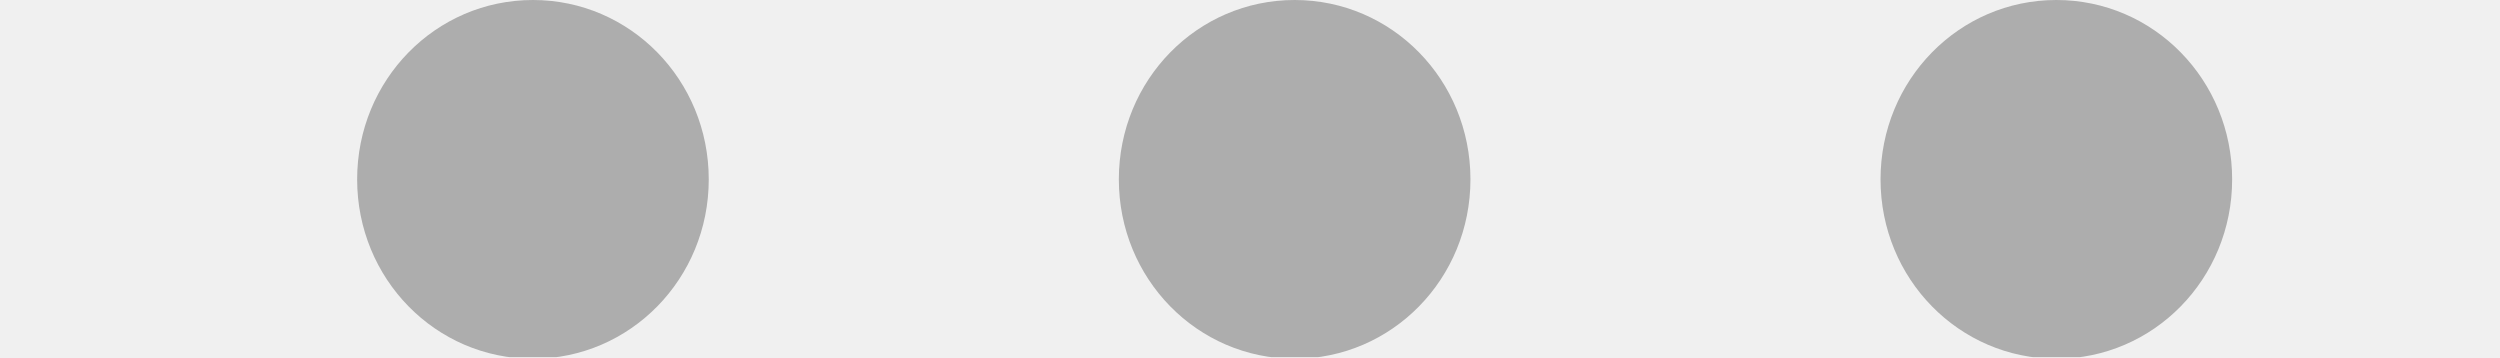
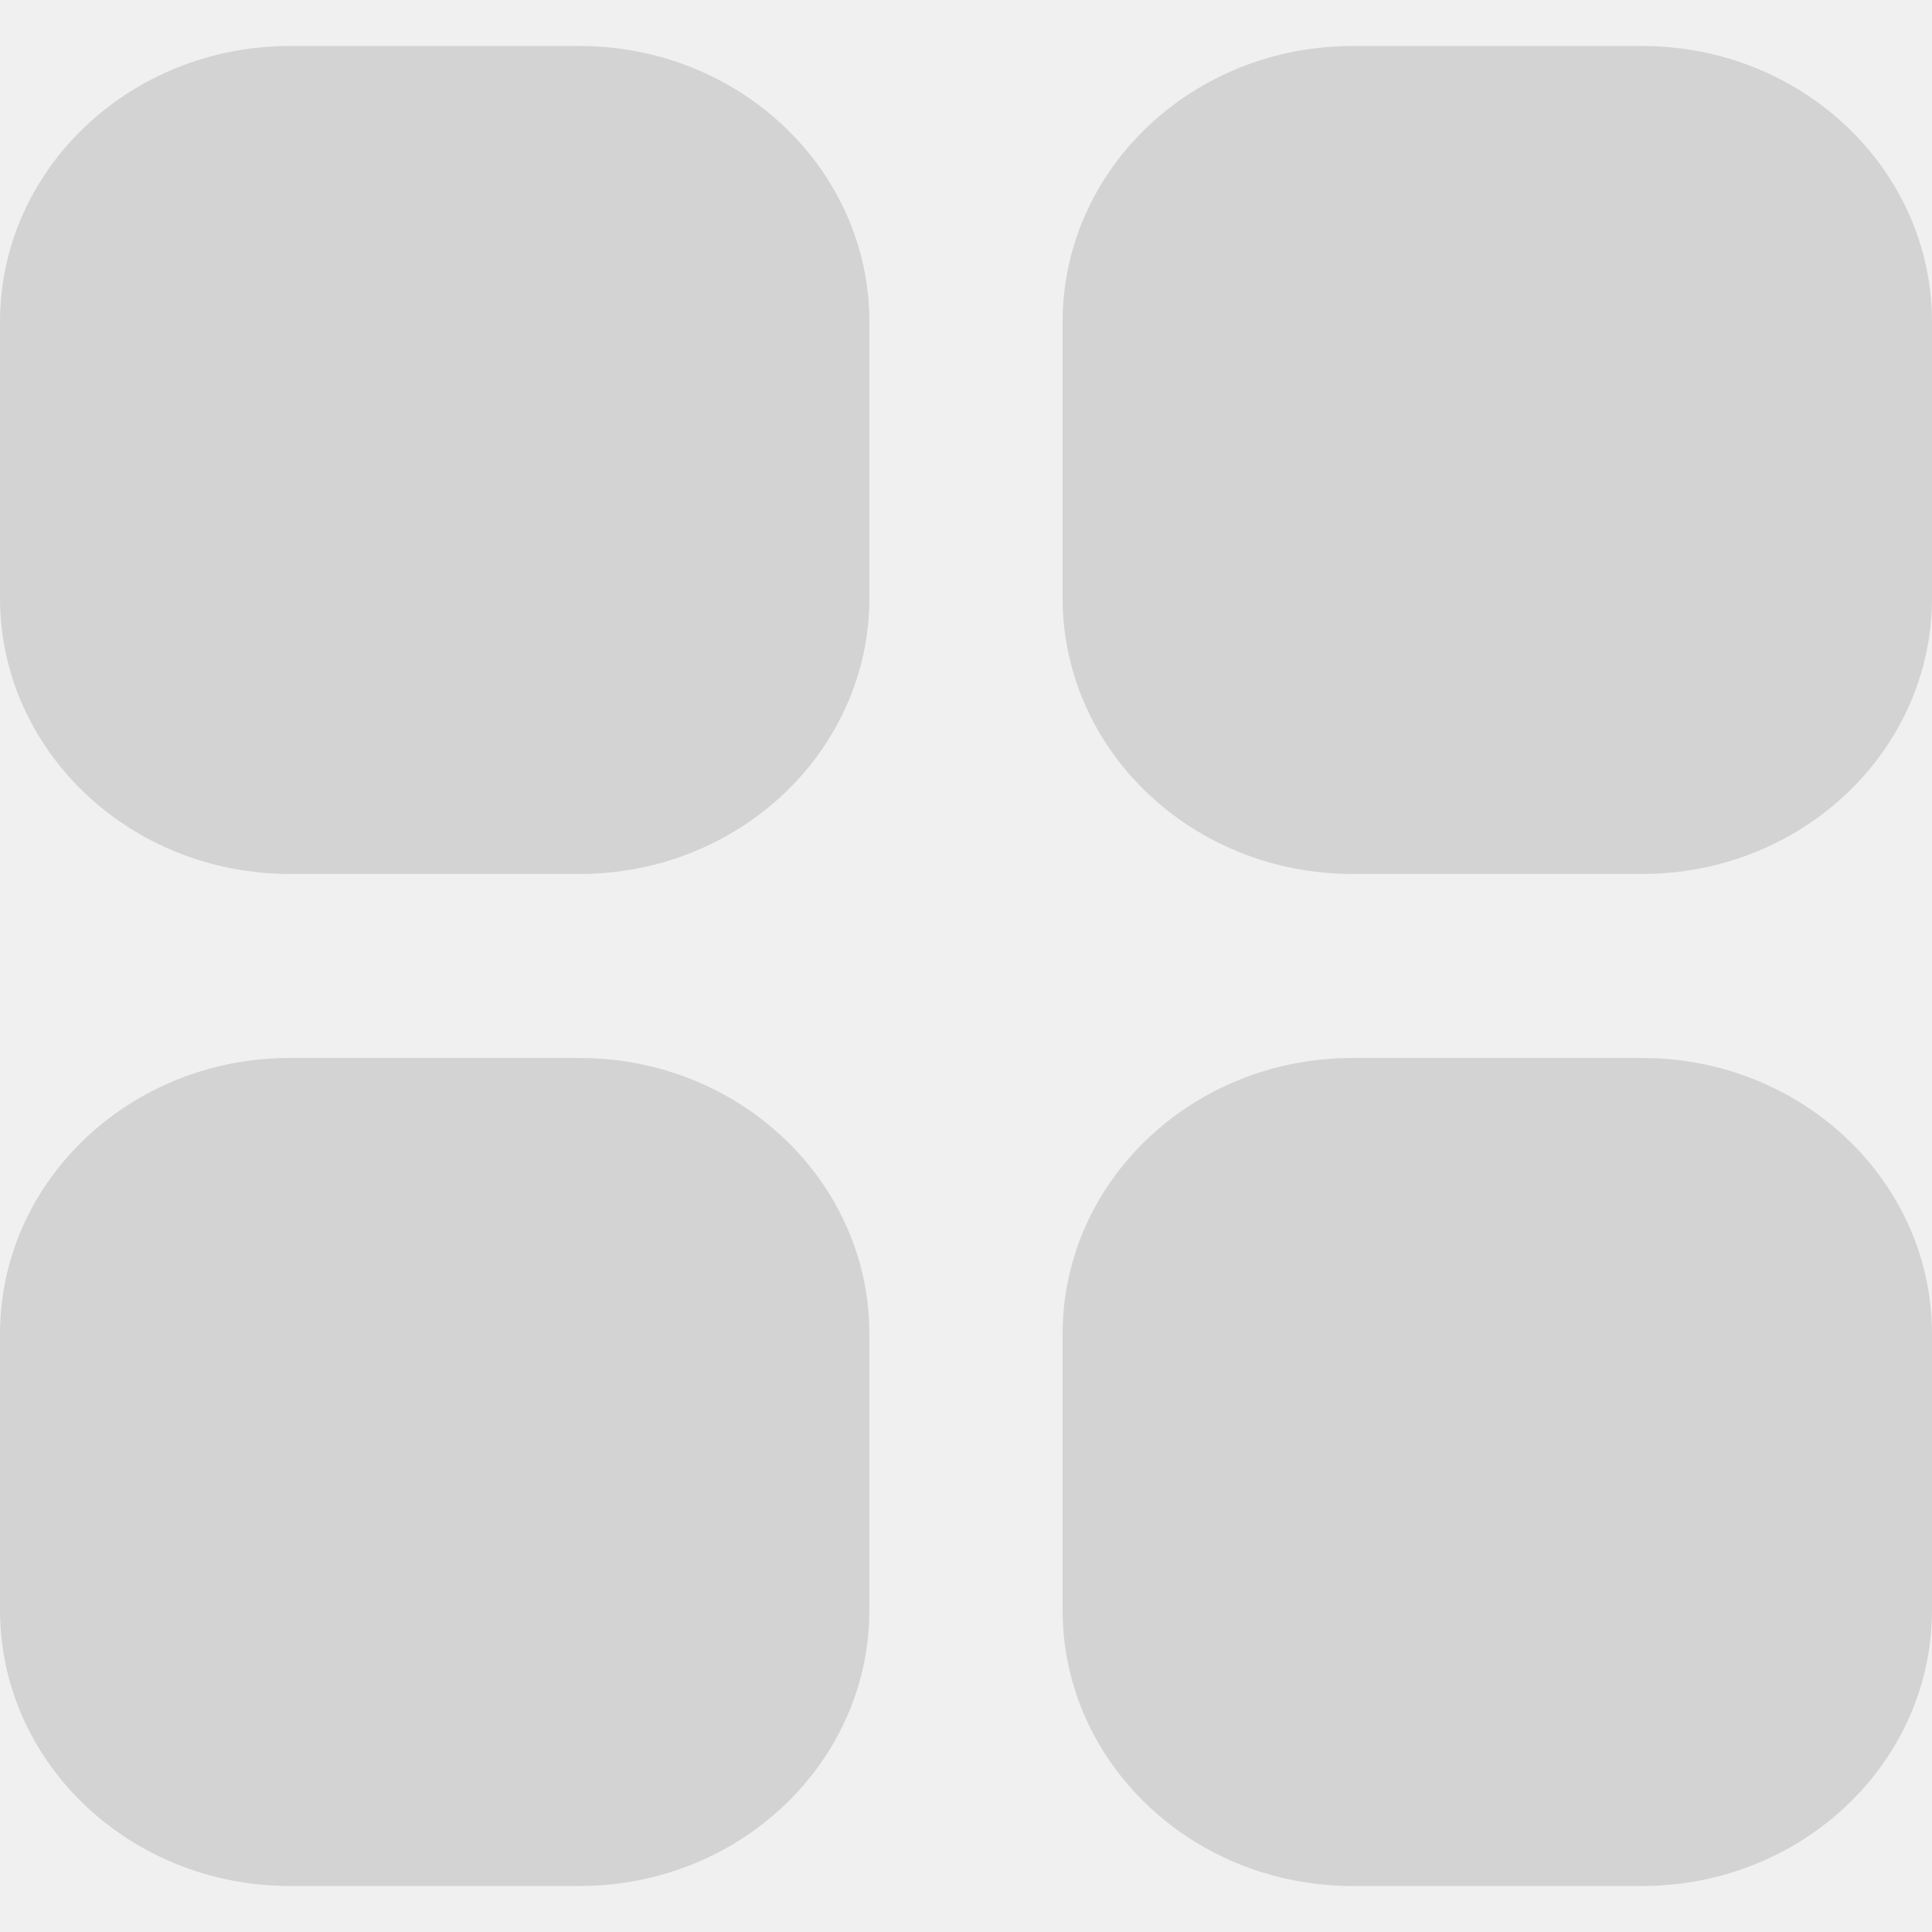
- <svg xmlns="http://www.w3.org/2000/svg" width="28" height="4" viewBox="0 0 28 4" fill="none">
-   <g clip-path="url(#clip0_1567_3)">
-     <path d="M5.969 0C7.059 0 7.938 0.896 7.938 2.009C7.938 3.122 7.059 4.018 5.969 4.018C4.878 4.018 4 3.122 4 2.009C4 0.896 4.878 0 5.969 0Z" fill="#ADADAD" />
-     <path d="M23.031 0C24.122 0 25 0.896 25 2.009C25 3.122 24.122 4.018 23.031 4.018C21.941 4.018 21.062 3.122 21.062 2.009C21.062 0.896 21.941 0 23.031 0Z" fill="#ADADAD" />
-     <path d="M14.5 0C15.591 0 16.469 0.896 16.469 2.009C16.469 3.122 15.591 4.018 14.5 4.018C13.409 4.018 12.531 3.122 12.531 2.009C12.531 0.896 13.409 0 14.5 0Z" fill="#ADADAD" />
+ <svg xmlns="http://www.w3.org/2000/svg" width="28" height="28" viewBox="0 0 28 28" fill="none">
+   <g clip-path="url(#clip0_2299_14)">
+     <path fill-rule="evenodd" clip-rule="evenodd" d="M23.8 15.333H19.6C17.28 15.333 15.4 17.124 15.4 19.333V23.333C15.4 25.543 17.28 27.333 19.6 27.333H23.8C26.12 27.333 28 25.543 28 23.333V19.333C28 17.124 26.12 15.333 23.8 15.333ZM8.4 15.333H4.2C1.88 15.333 0 17.124 0 19.333V23.333C0 25.543 1.88 27.333 4.2 27.333H8.4C10.72 27.333 12.6 25.543 12.6 23.333V19.333C12.6 17.124 10.72 15.333 8.4 15.333ZM23.8 0.667H19.6C17.28 0.667 15.4 2.457 15.4 4.667V8.666C15.4 10.876 17.28 12.666 19.6 12.666H23.8C26.12 12.666 28 10.876 28 8.666V4.667C28 2.457 26.12 0.667 23.8 0.667ZM12.6 4.667V8.666C12.6 10.876 10.72 12.666 8.4 12.666H4.2C1.88 12.666 0 10.876 0 8.666V4.667C0 2.457 1.88 0.667 4.2 0.667H8.4C10.72 0.667 12.6 2.457 12.6 4.667Z" fill="#D3D3D3" />
  </g>
  <defs>
-     <clipPath id="clip0_1567_3">
-       <rect width="28" height="4" fill="white" />
+     <clipPath id="clip0_2299_14">
+       <rect width="28" height="28" fill="white" />
    </clipPath>
  </defs>
</svg>
